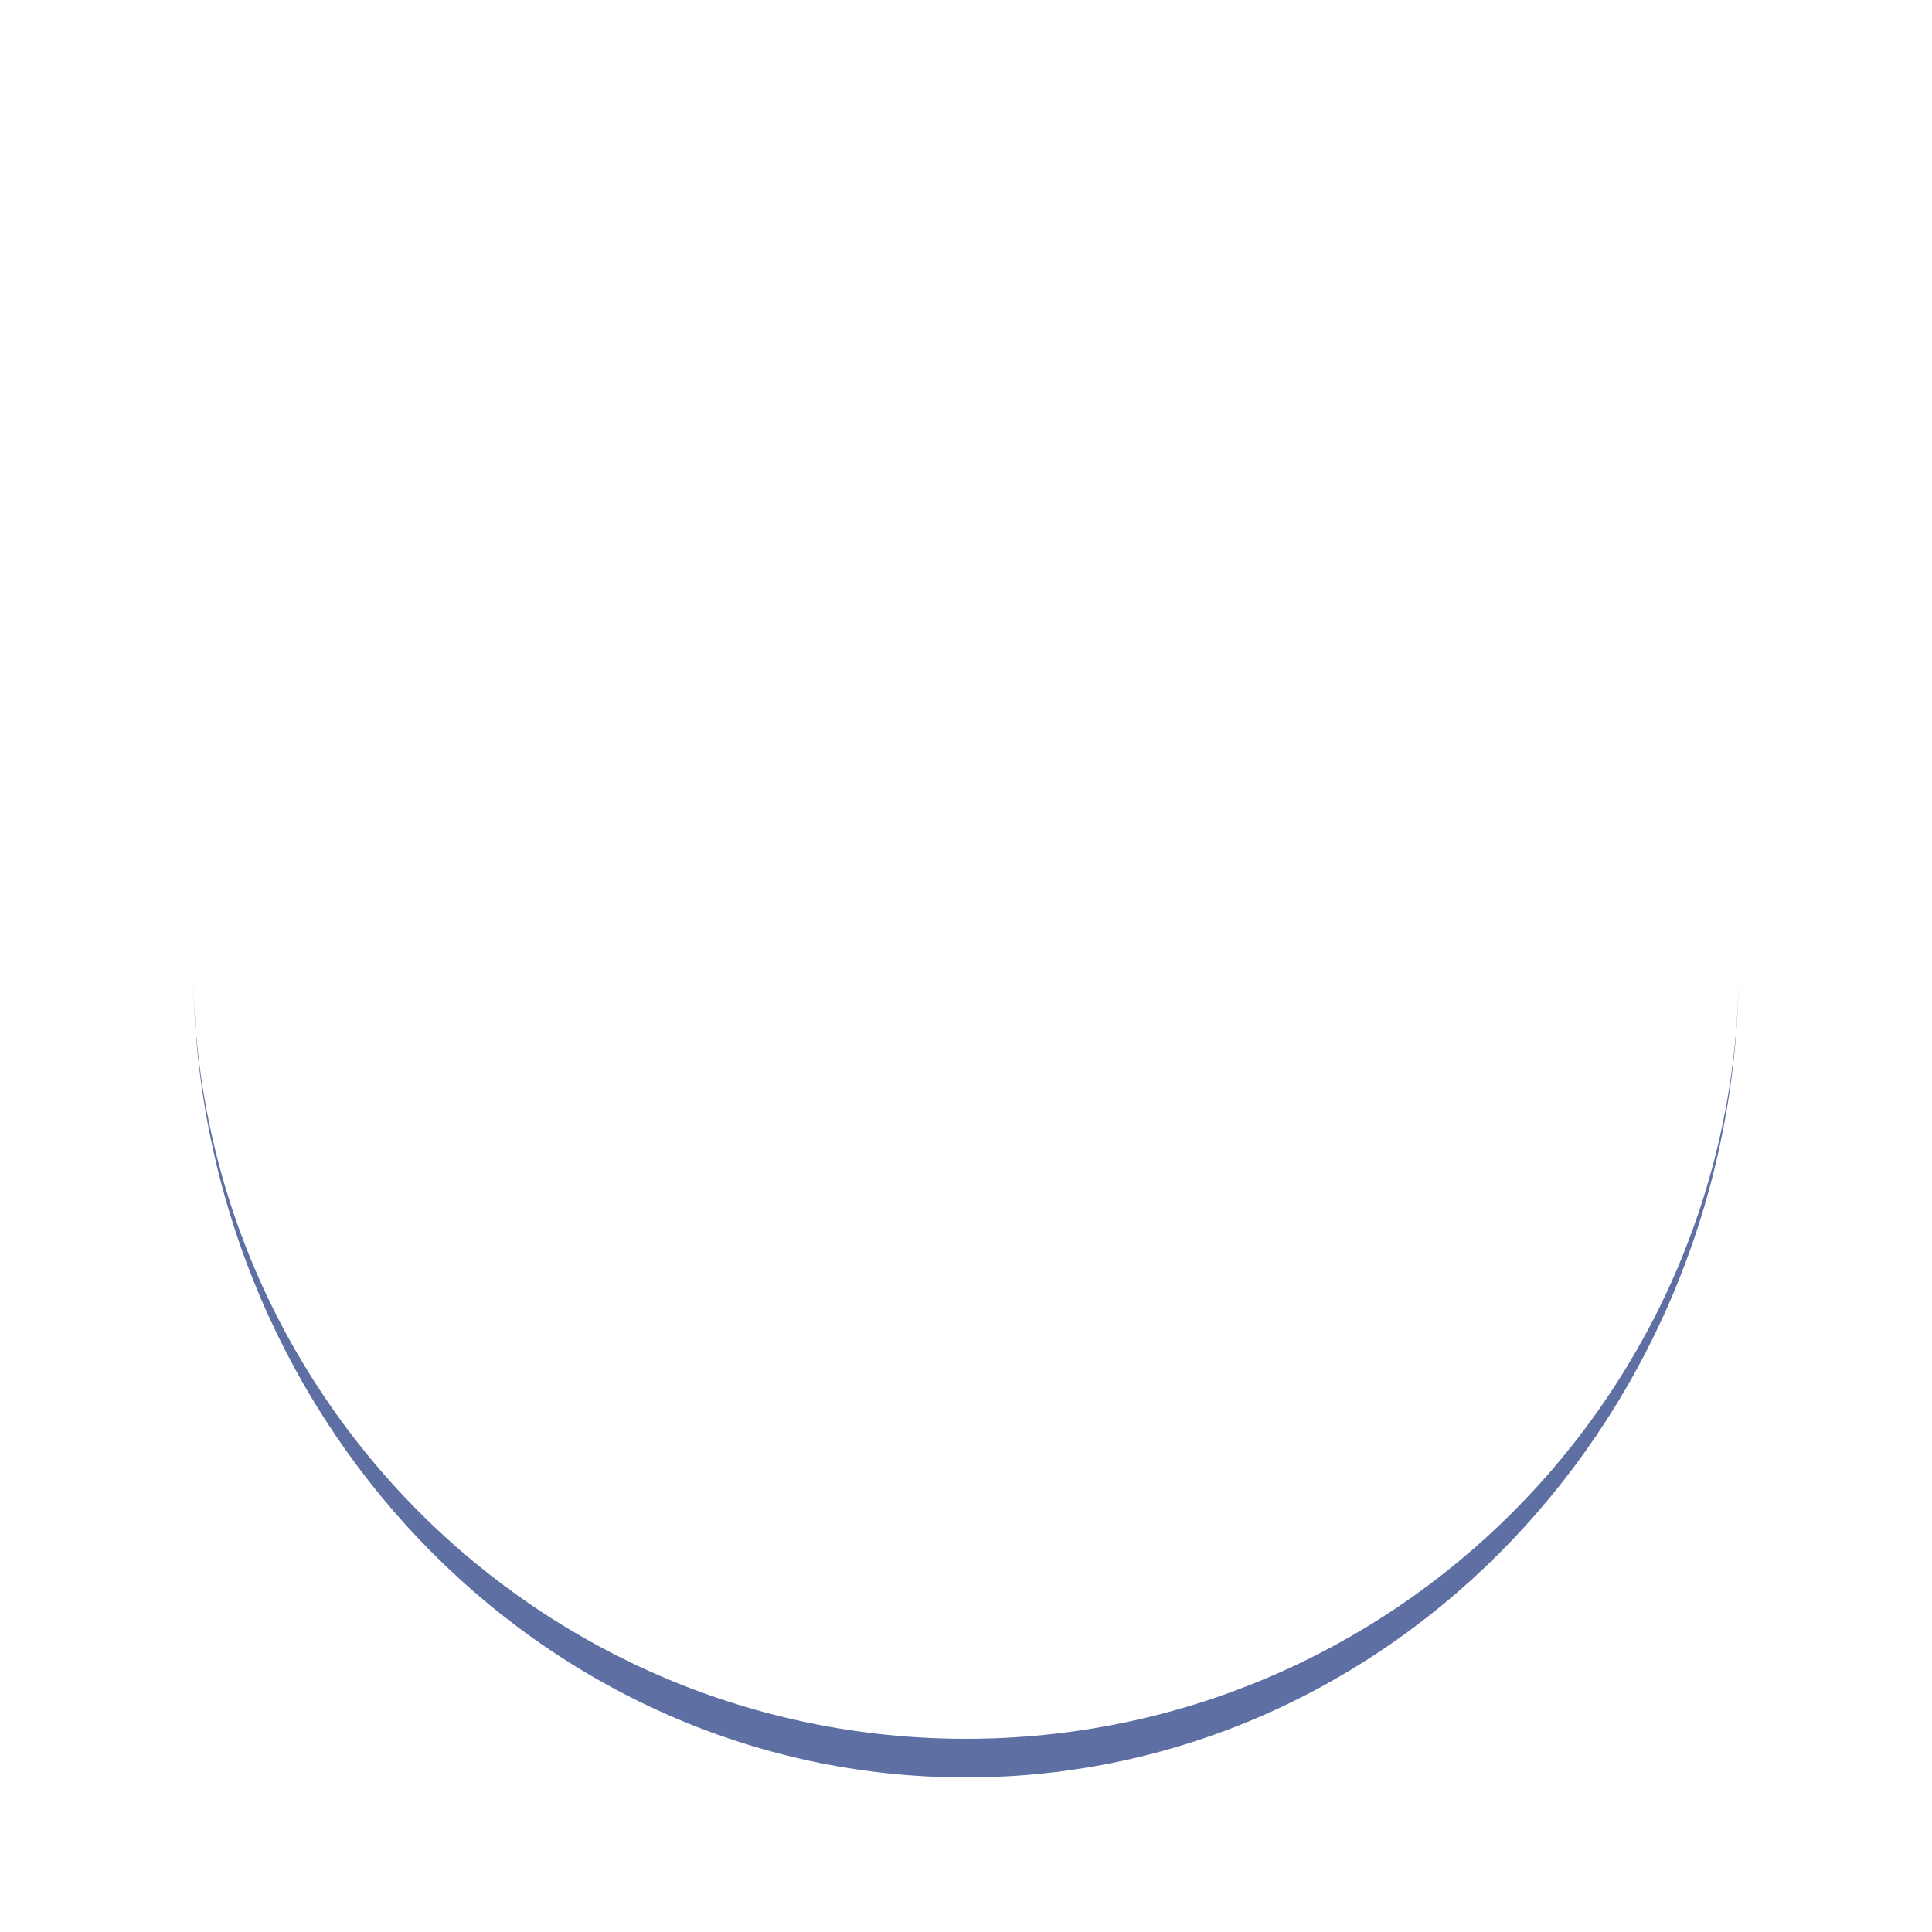
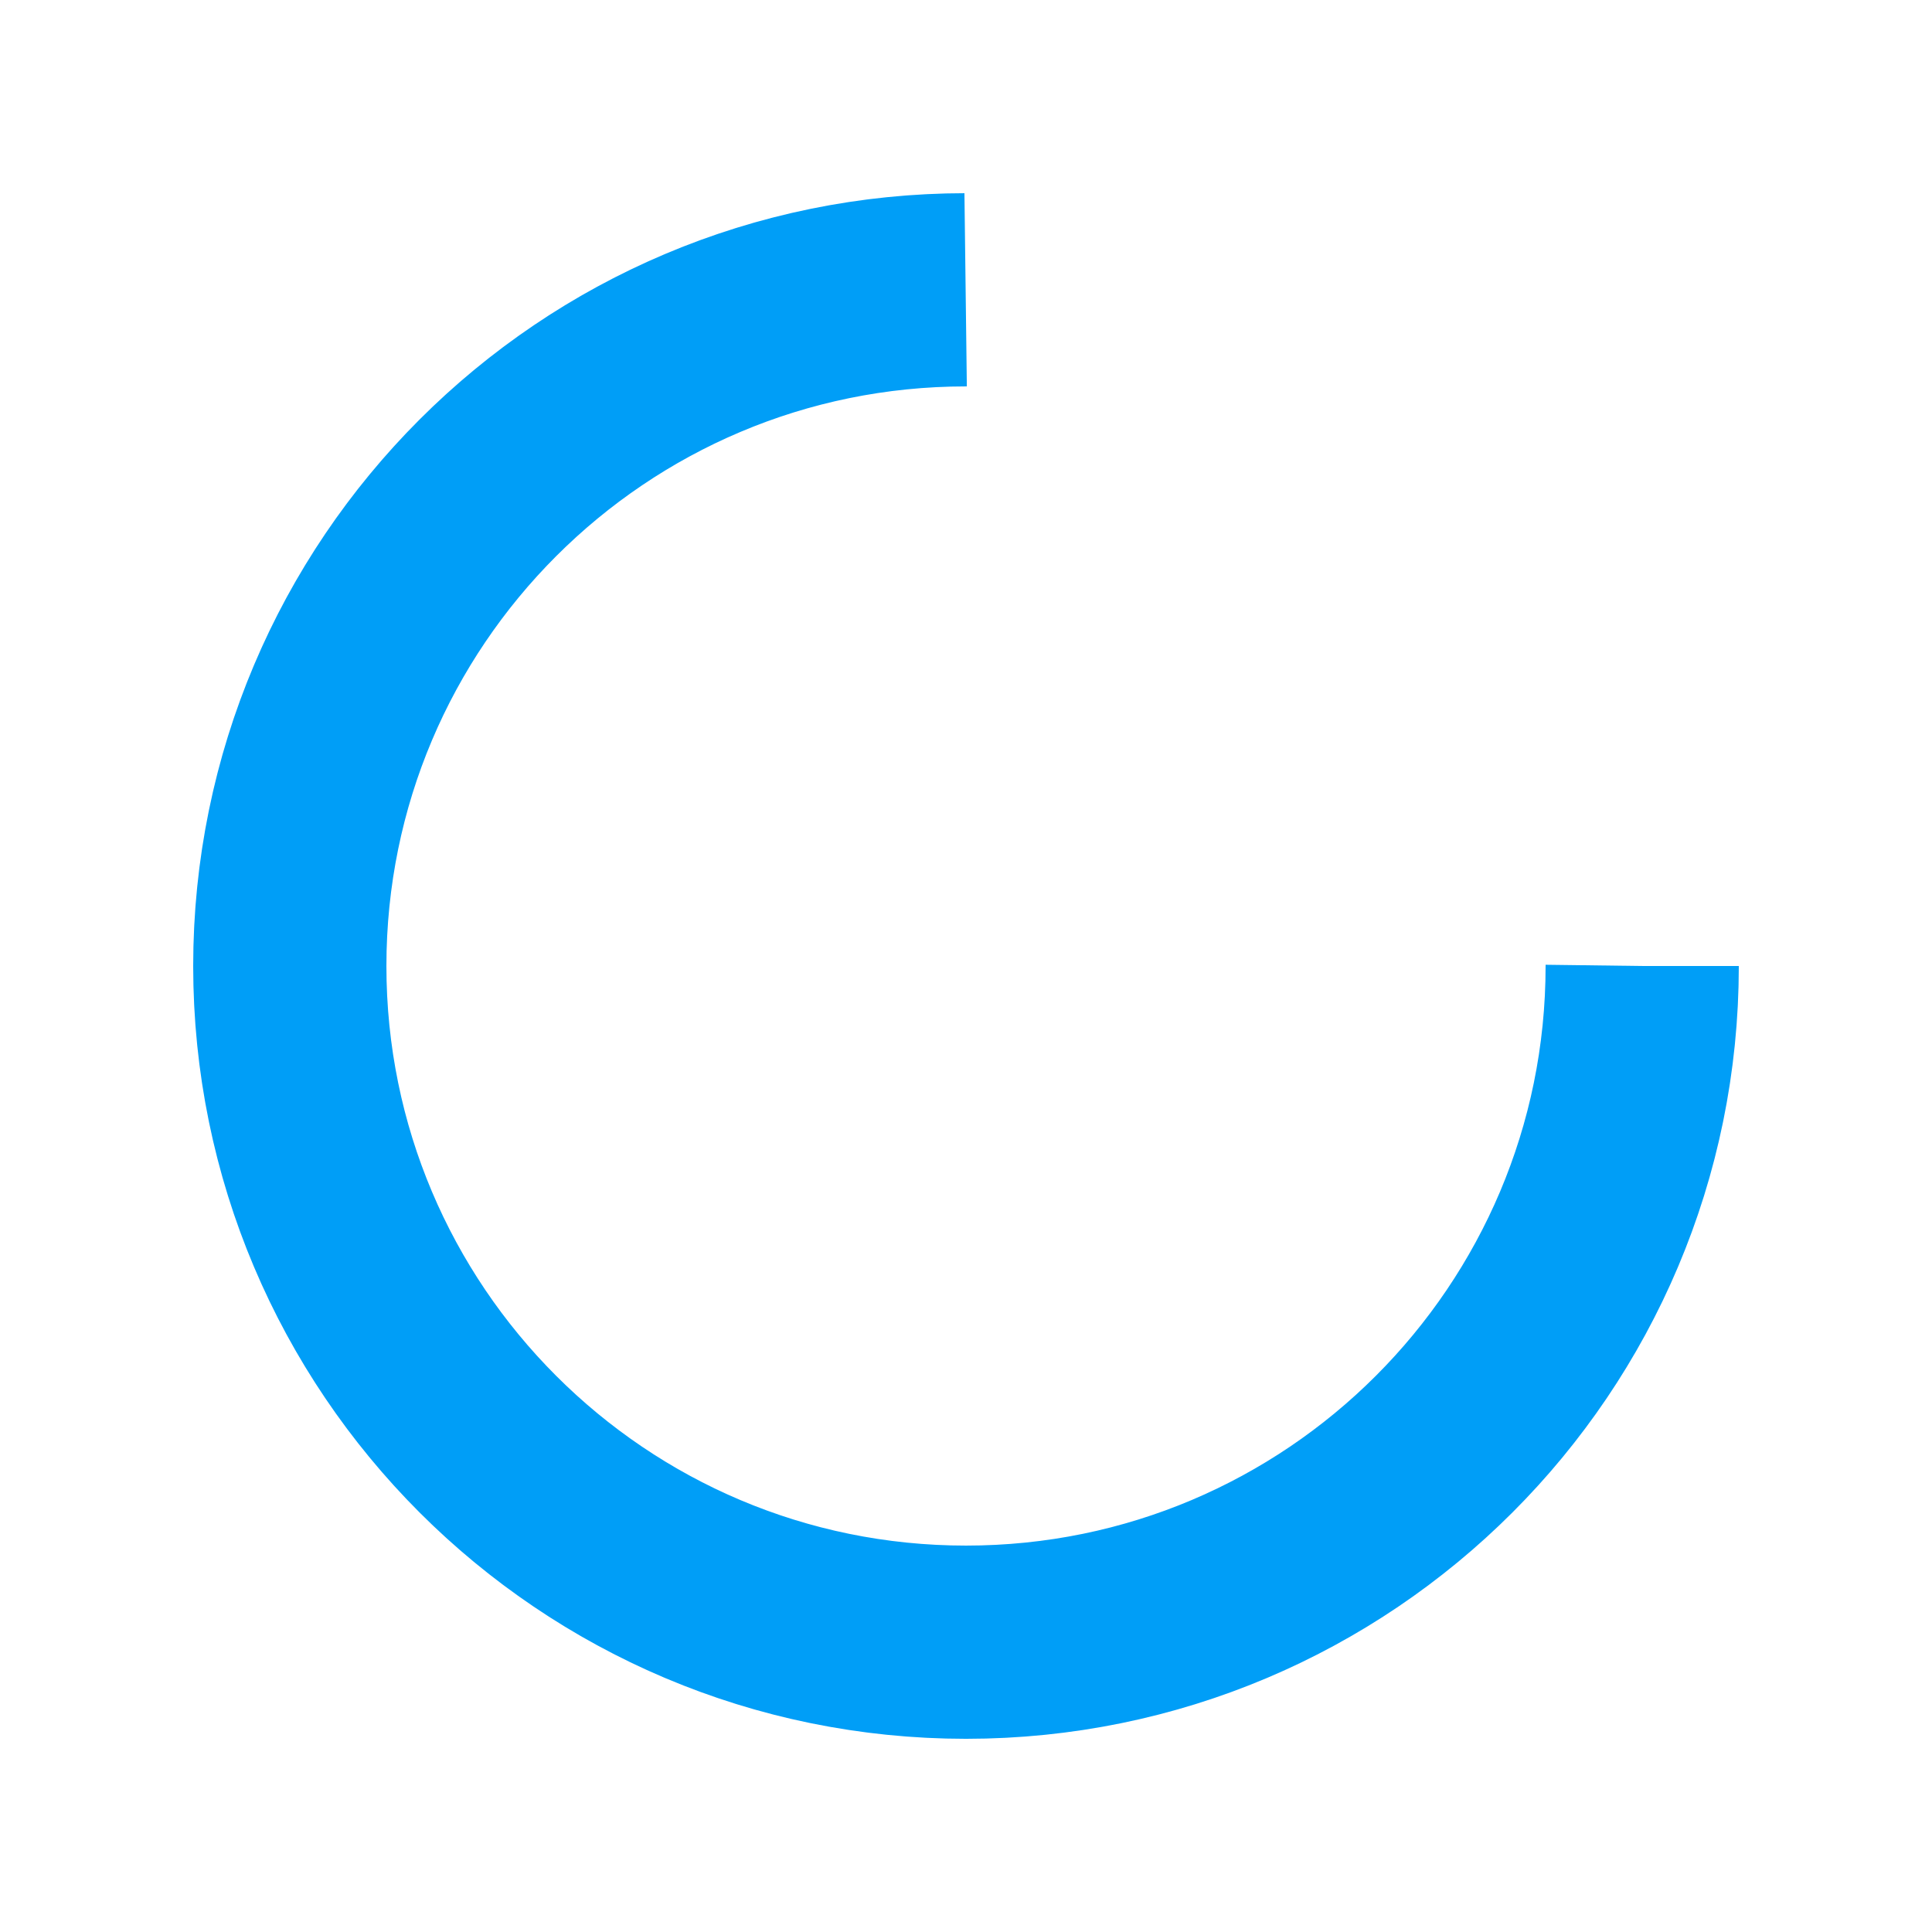
<svg xmlns="http://www.w3.org/2000/svg" style="margin: auto; background: none; display: block; shape-rendering: auto;" width="200px" height="200px" viewBox="0 0 100 100" preserveAspectRatio="xMidYMid">
-   <path d="M10 50A40 40 0 0 0 90 50A40 42 0 0 1 10 50" fill="#5e6fa3" stroke="none">
-     <animateTransform attributeName="transform" type="rotate" dur="1s" repeatCount="indefinite" keyTimes="0;1" values="0 50 51;360 50 51" />
-   </path>
+   <circle cx="50" cy="50" fill="none" stroke="#009ef7" stroke-width="10" r="35" stroke-dasharray="164.934 56.978">
+     <animateTransform attributeName="transform" type="rotate" repeatCount="indefinite" dur="1s" values="0 50 50;360 50 50" keyTimes="0;1" />
+   </circle>
</svg>
